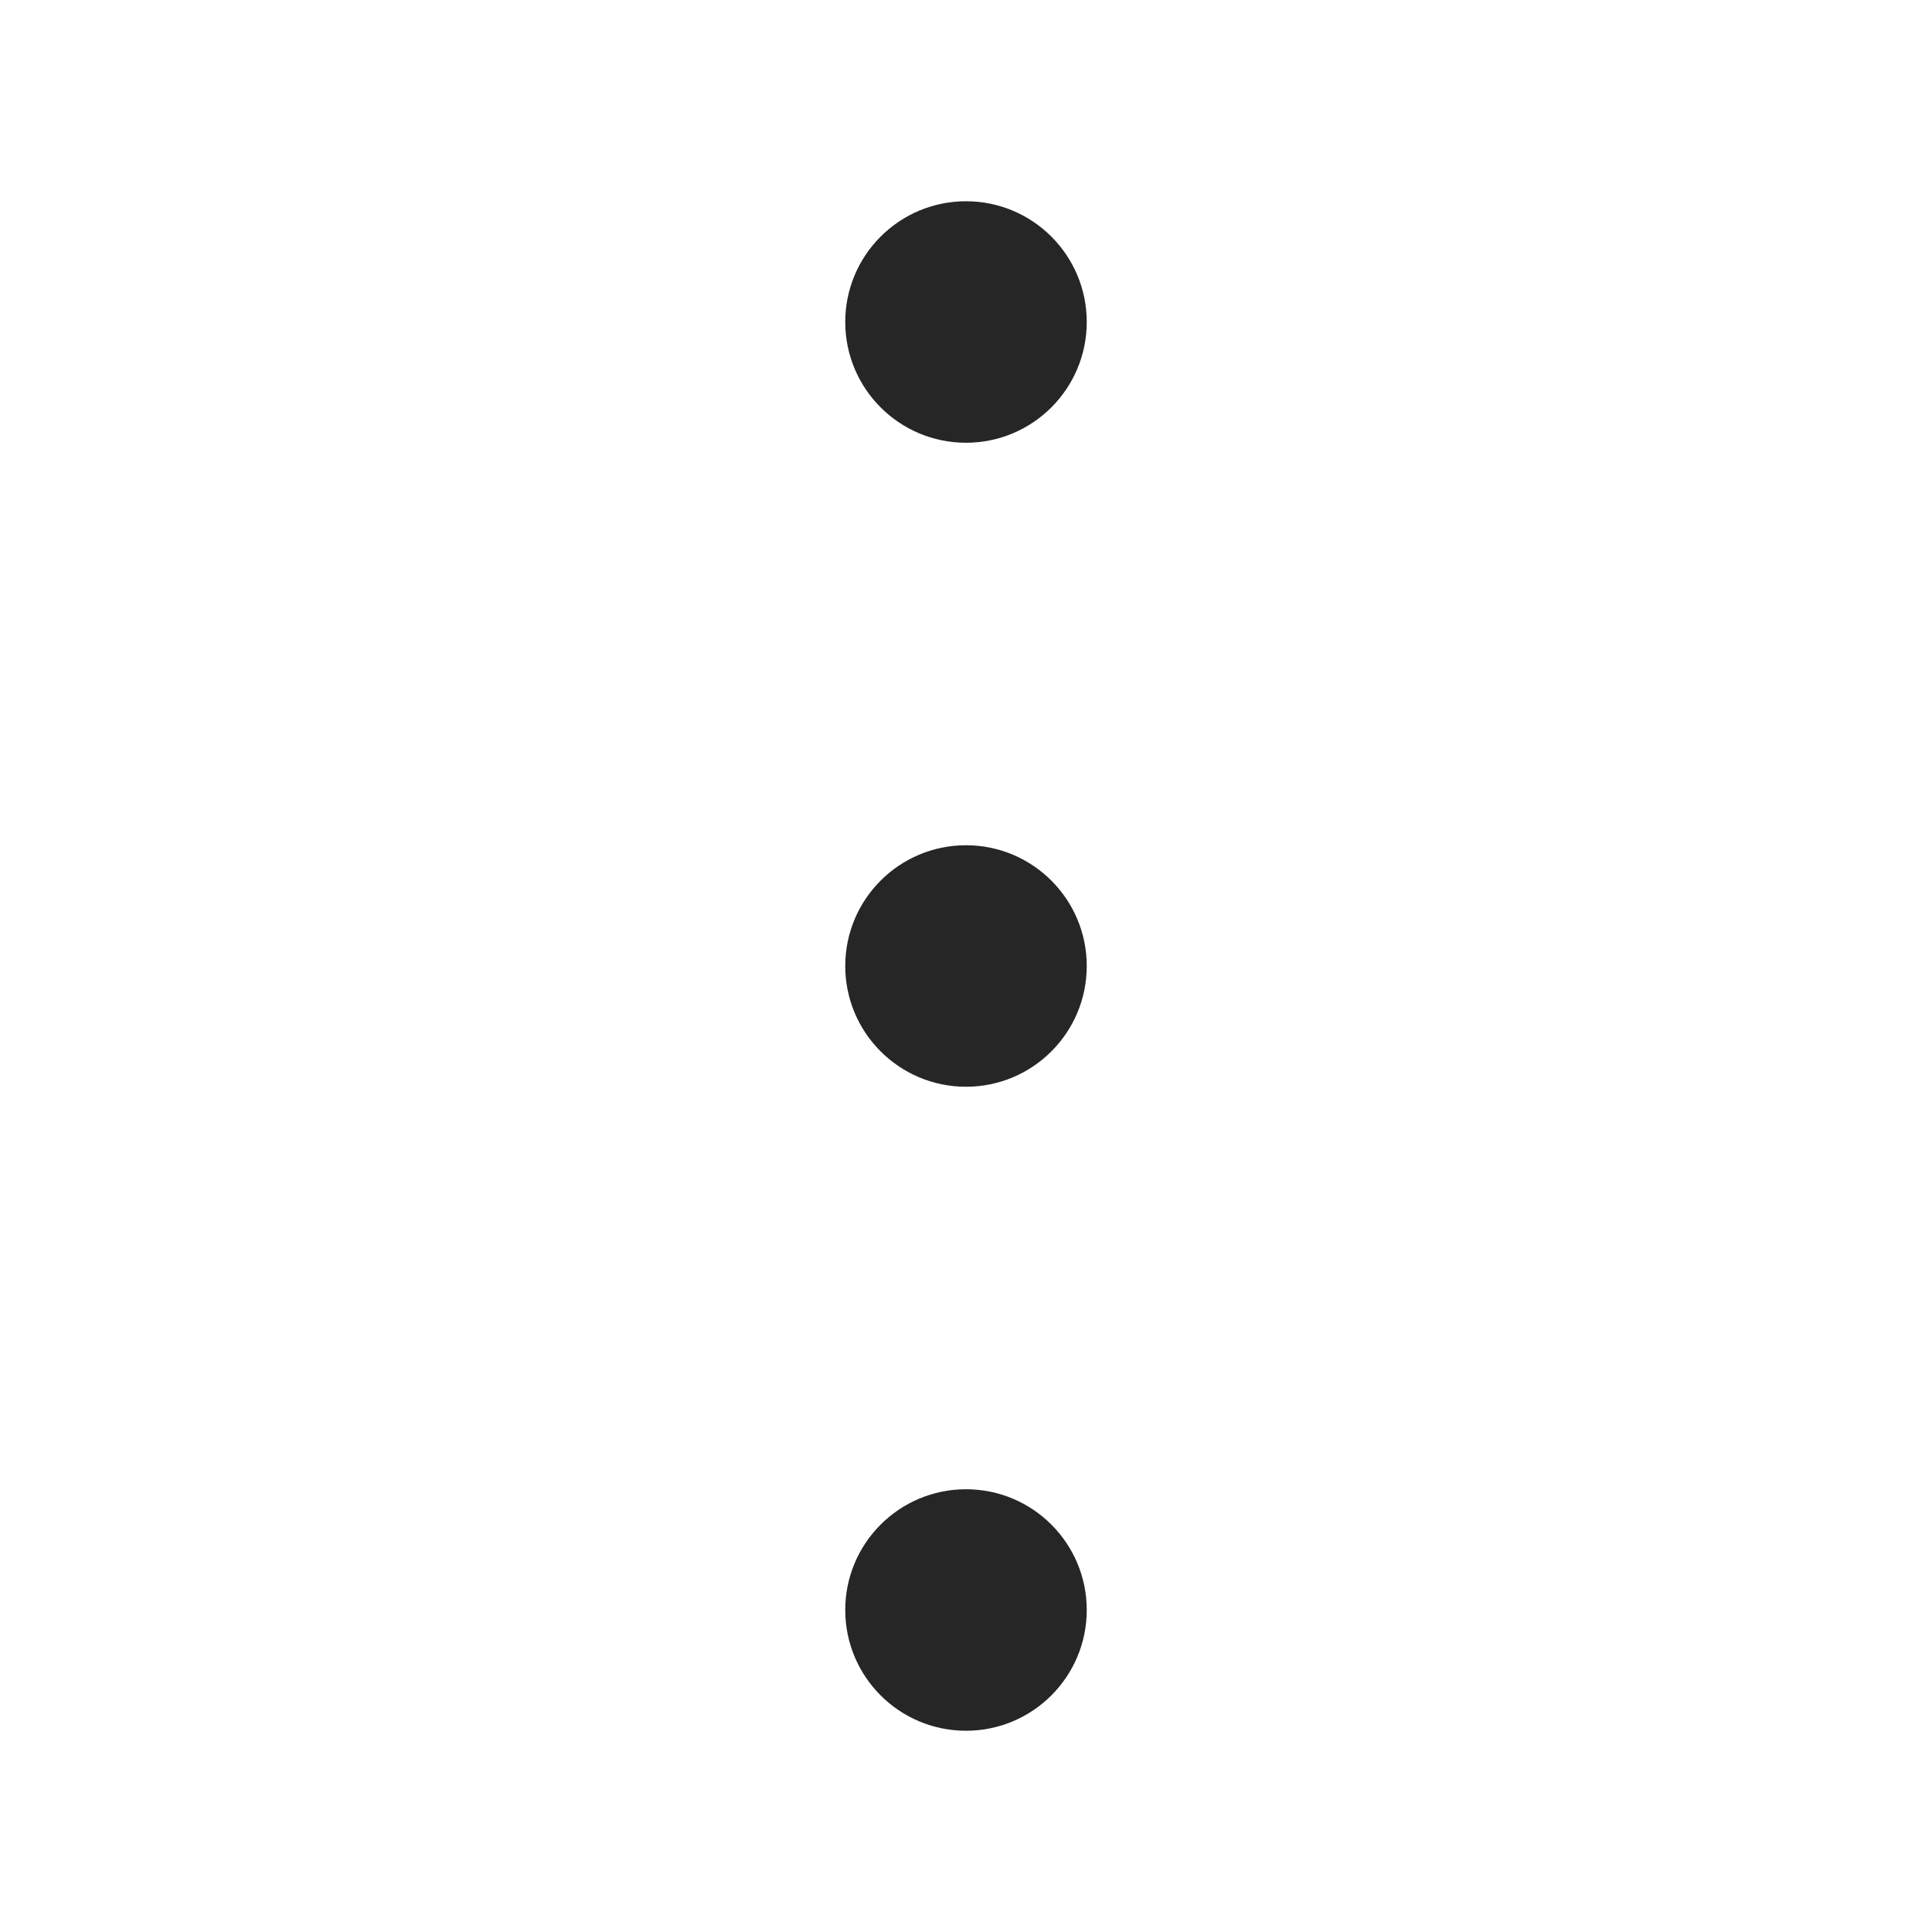
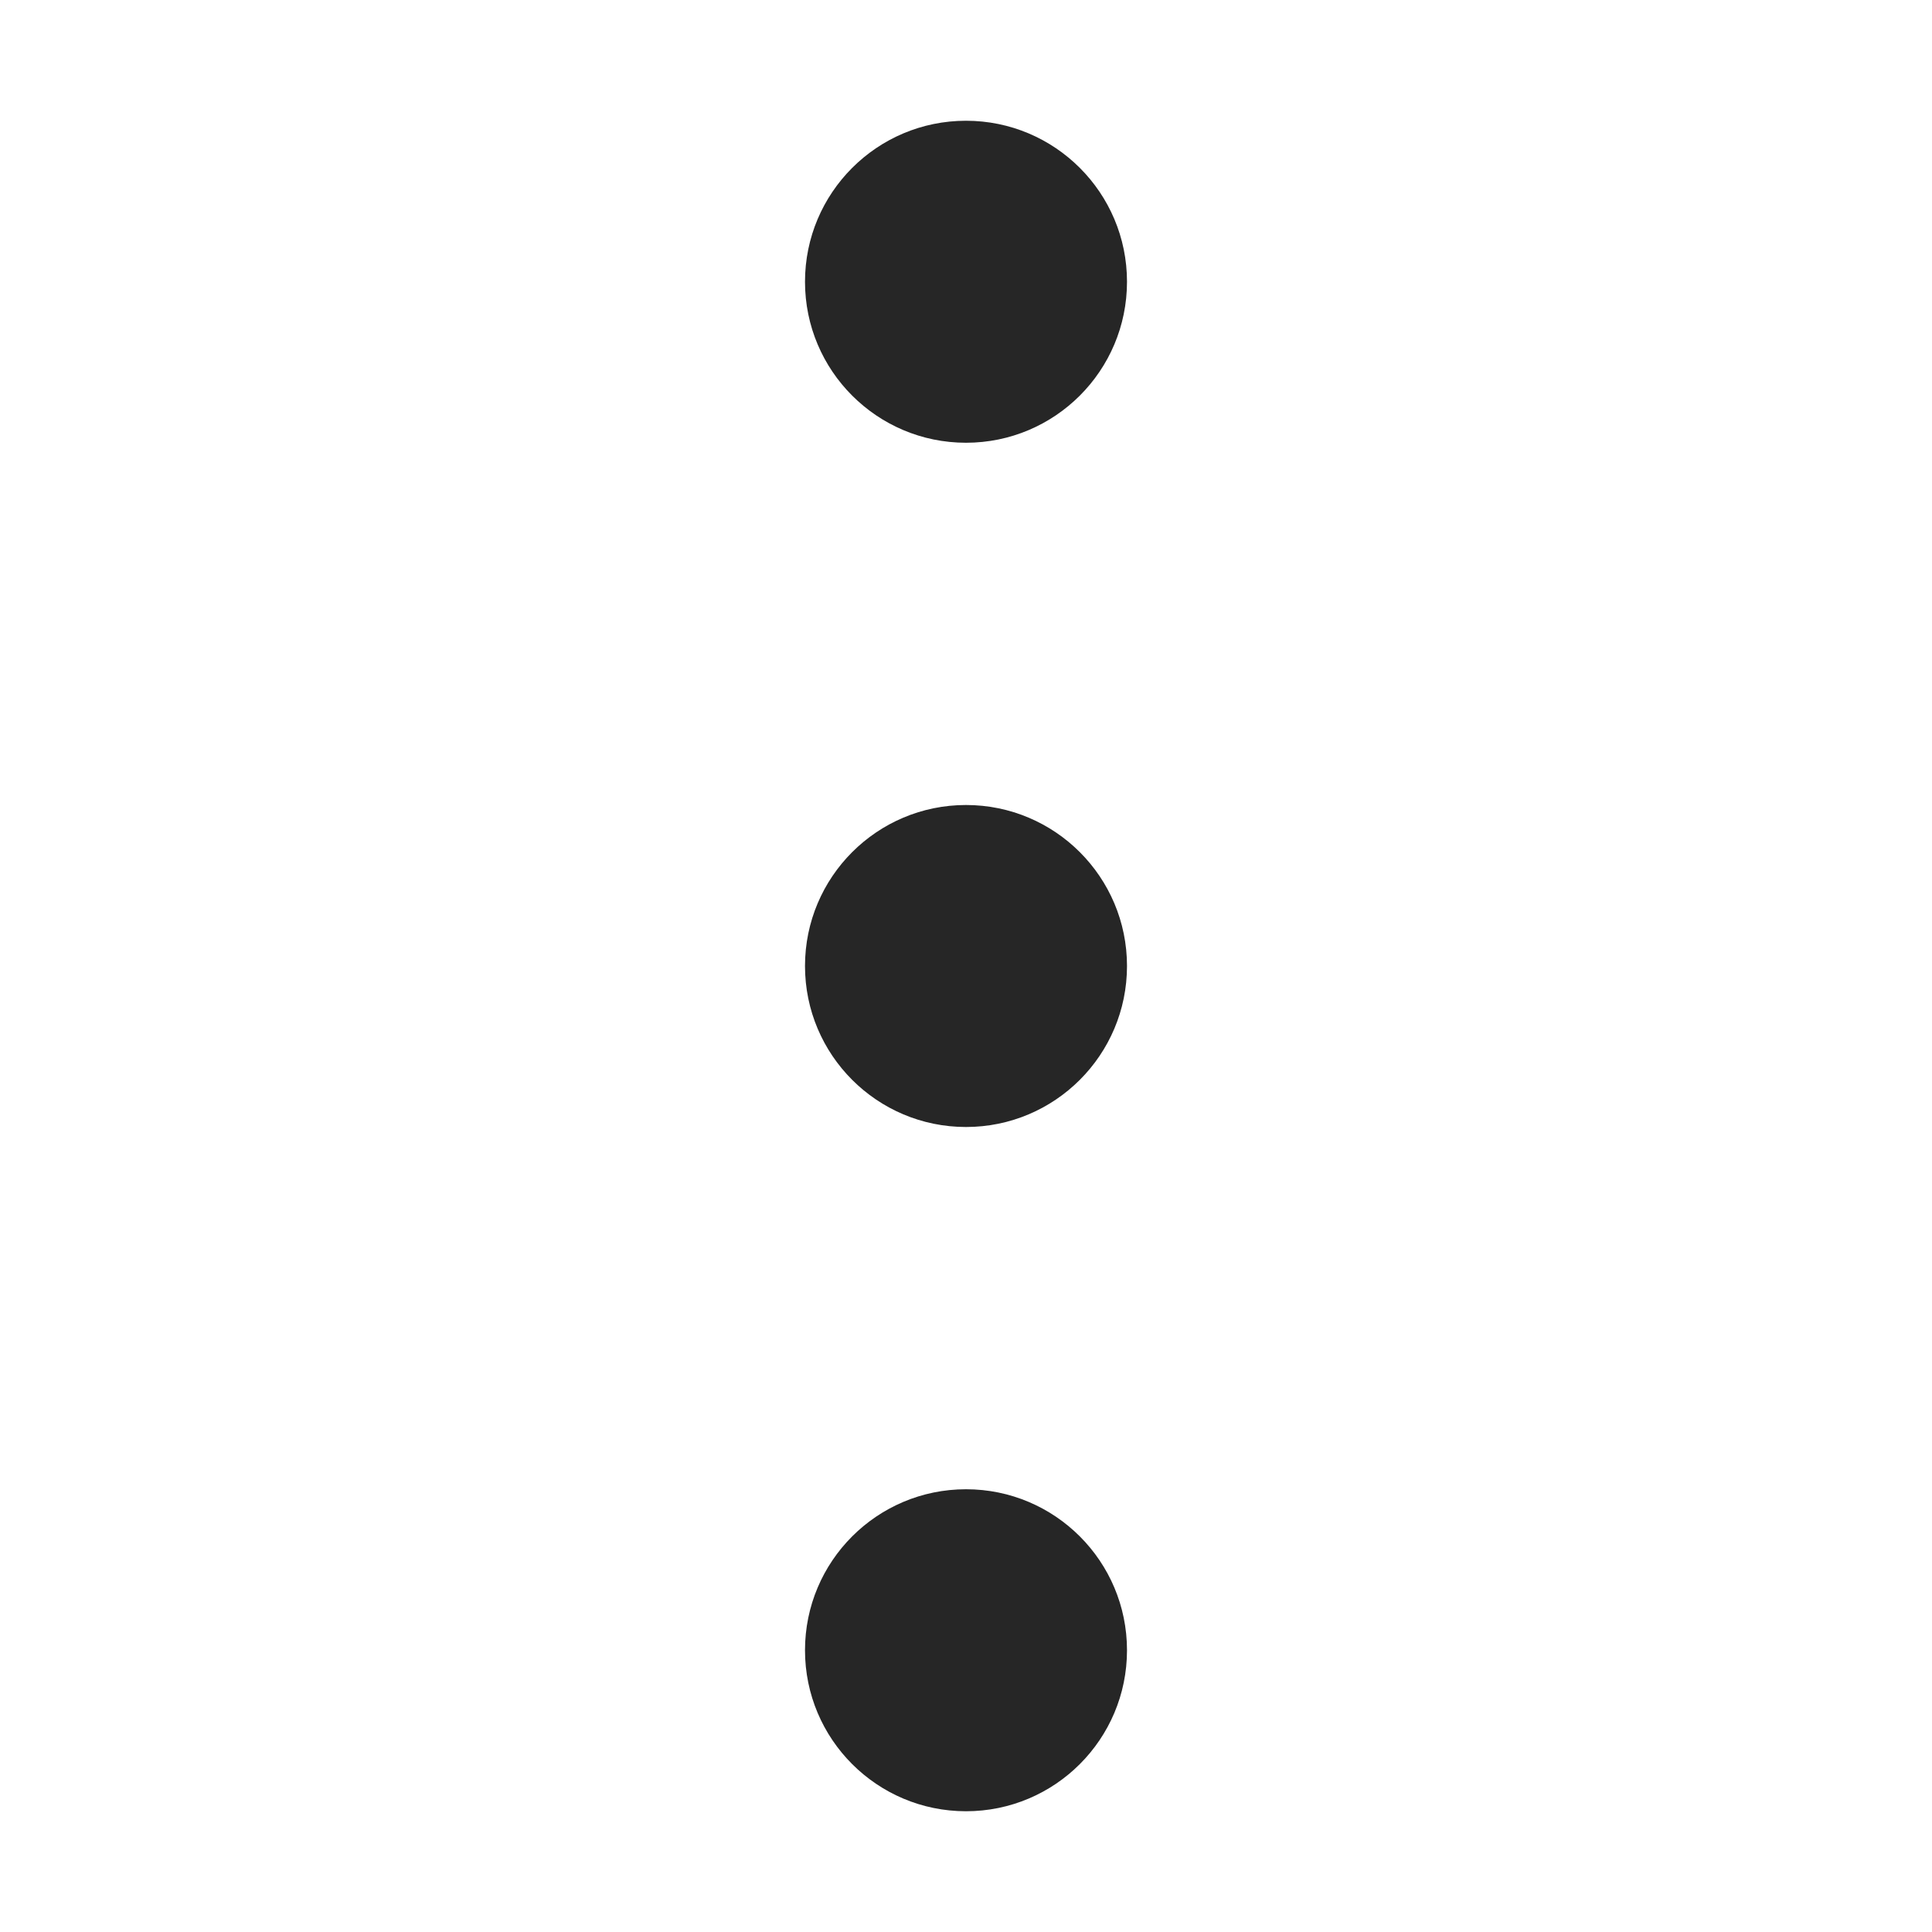
<svg xmlns="http://www.w3.org/2000/svg" width="24" height="24" viewBox="0 0 24 24" fill="none">
-   <circle cx="12" cy="4" r="1.5" fill="black" fill-opacity="0.851" />
-   <circle cx="12" cy="20" r="1.5" fill="black" fill-opacity="0.851" />
-   <circle cx="12" cy="12" r="1.5" fill="black" fill-opacity="0.851" />
+   <circle cx="12" cy="3.5" r="2" fill="black" fill-opacity="0.851" />
+   <circle cx="12" cy="20.5" r="2" fill="black" fill-opacity="0.851" />
+   <circle cx="12" cy="12" r="2" fill="black" fill-opacity="0.851" />
</svg>
